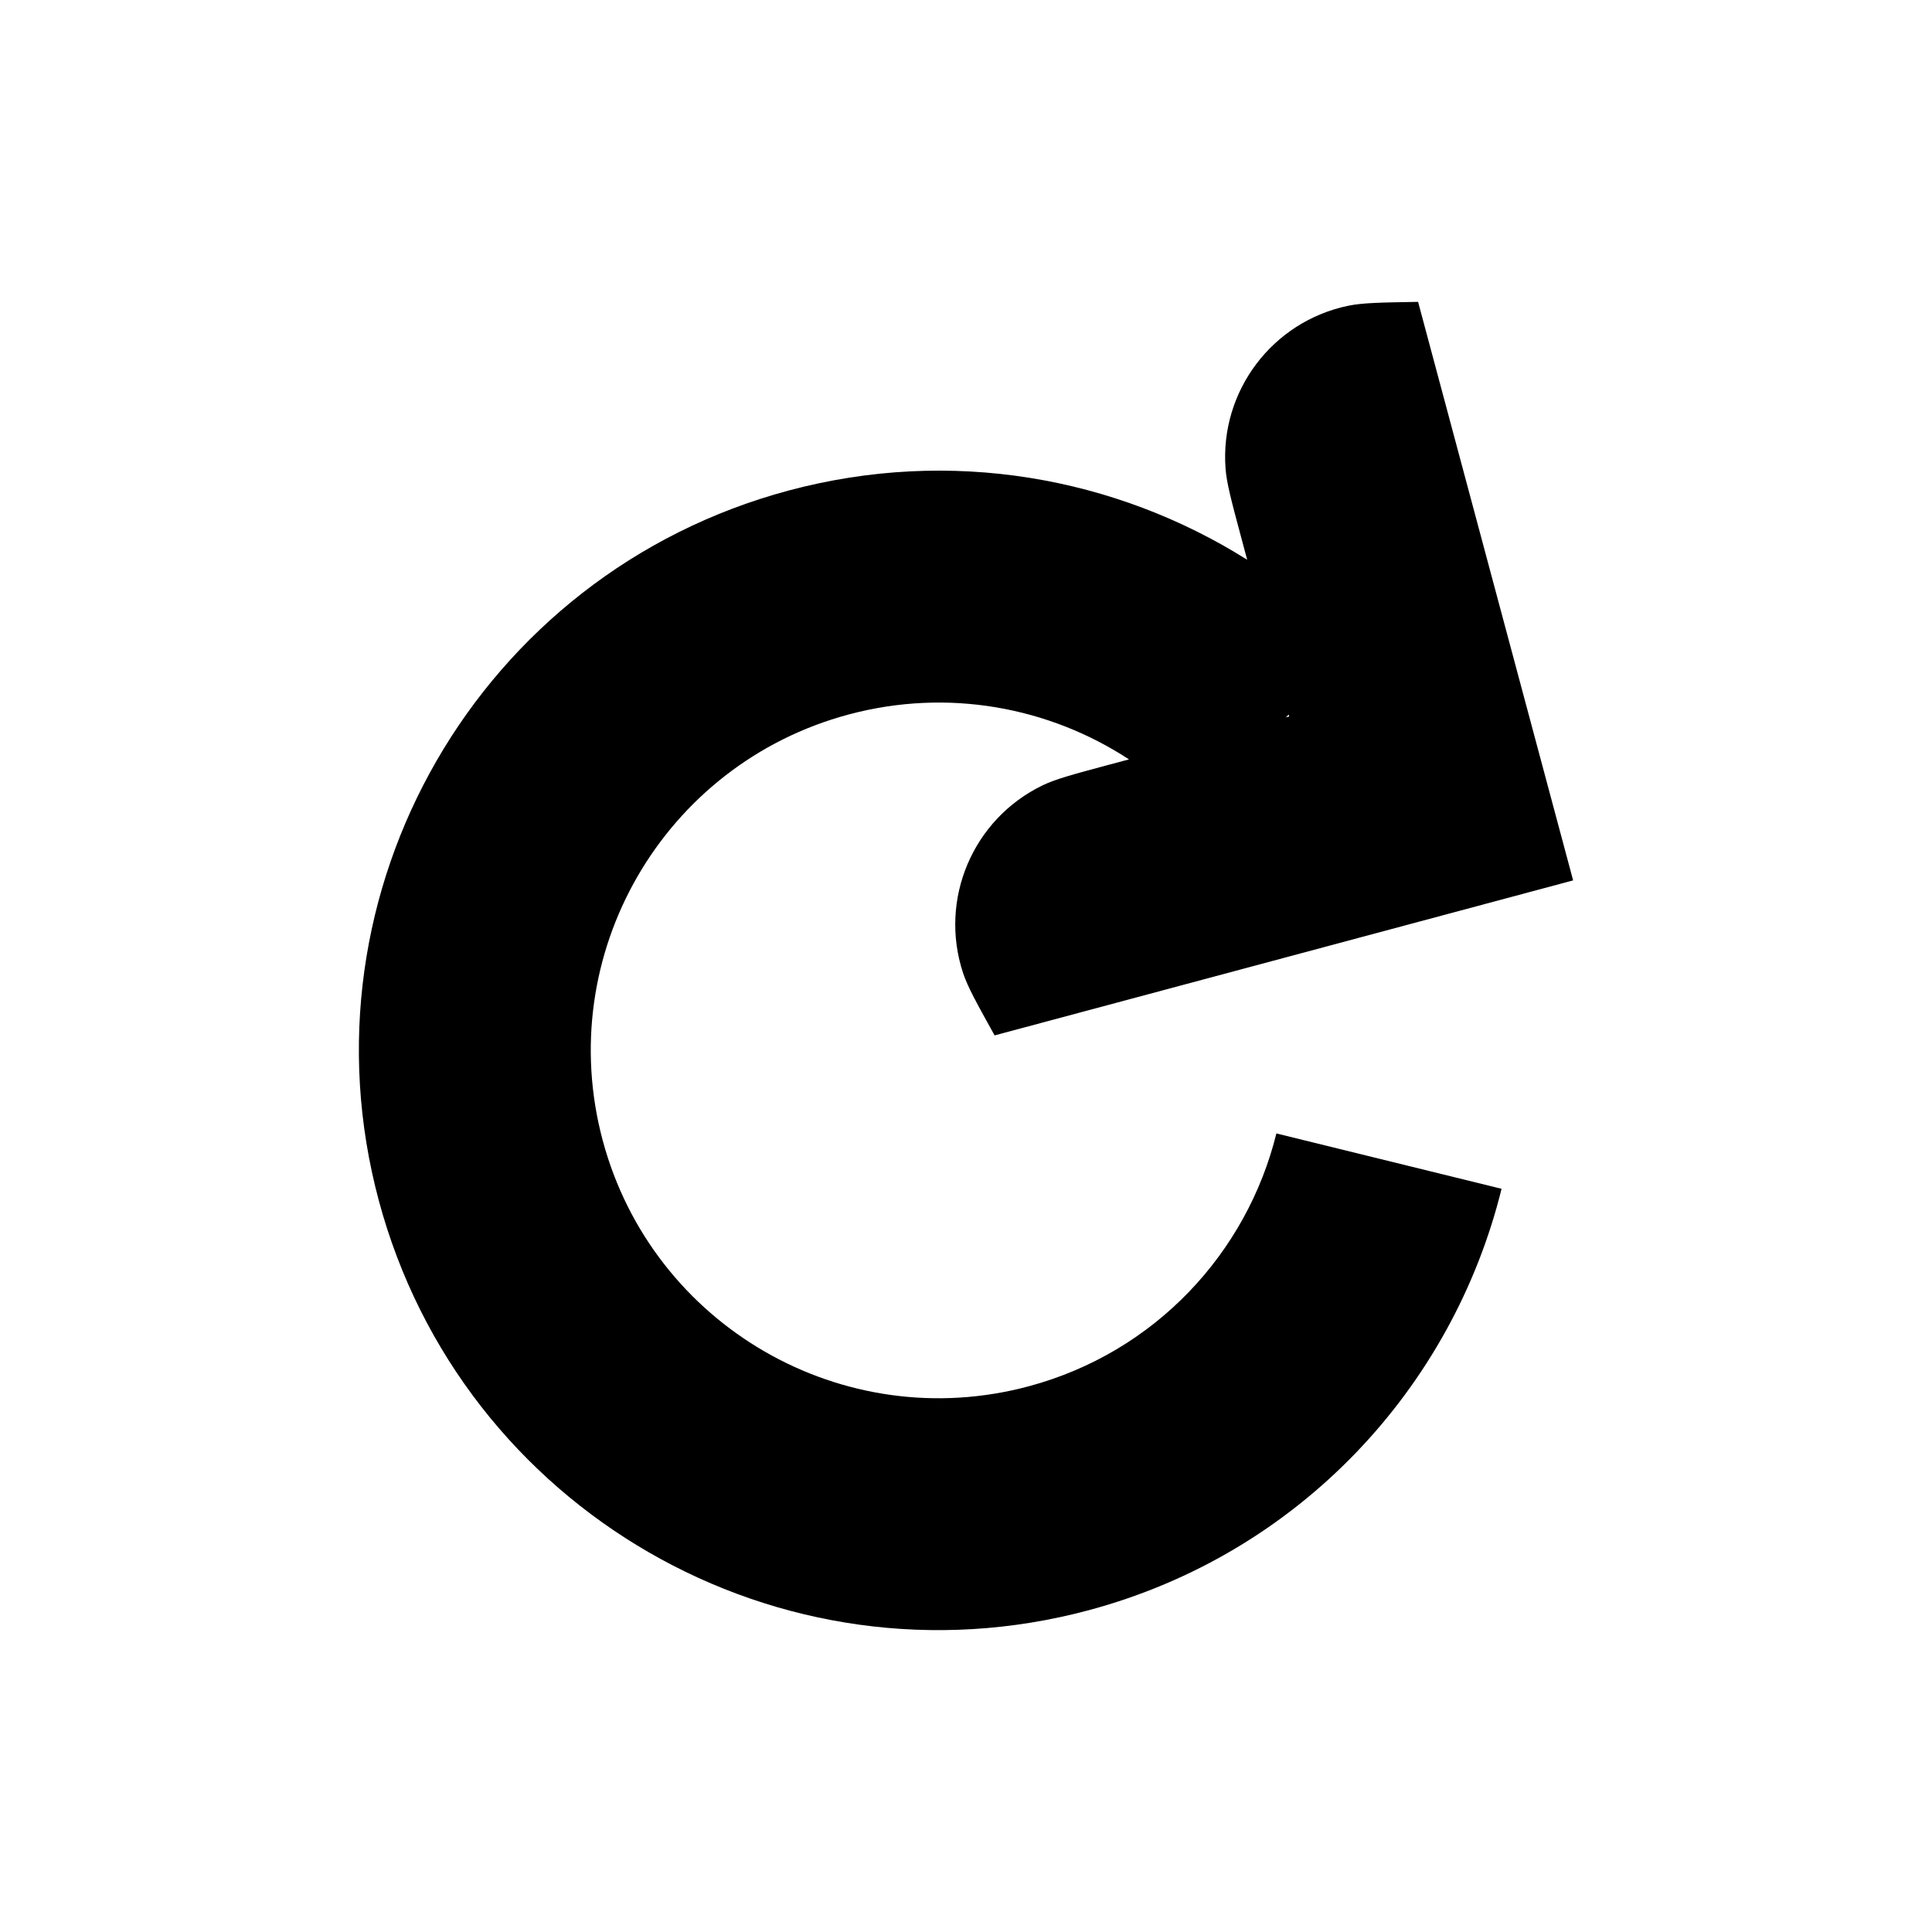
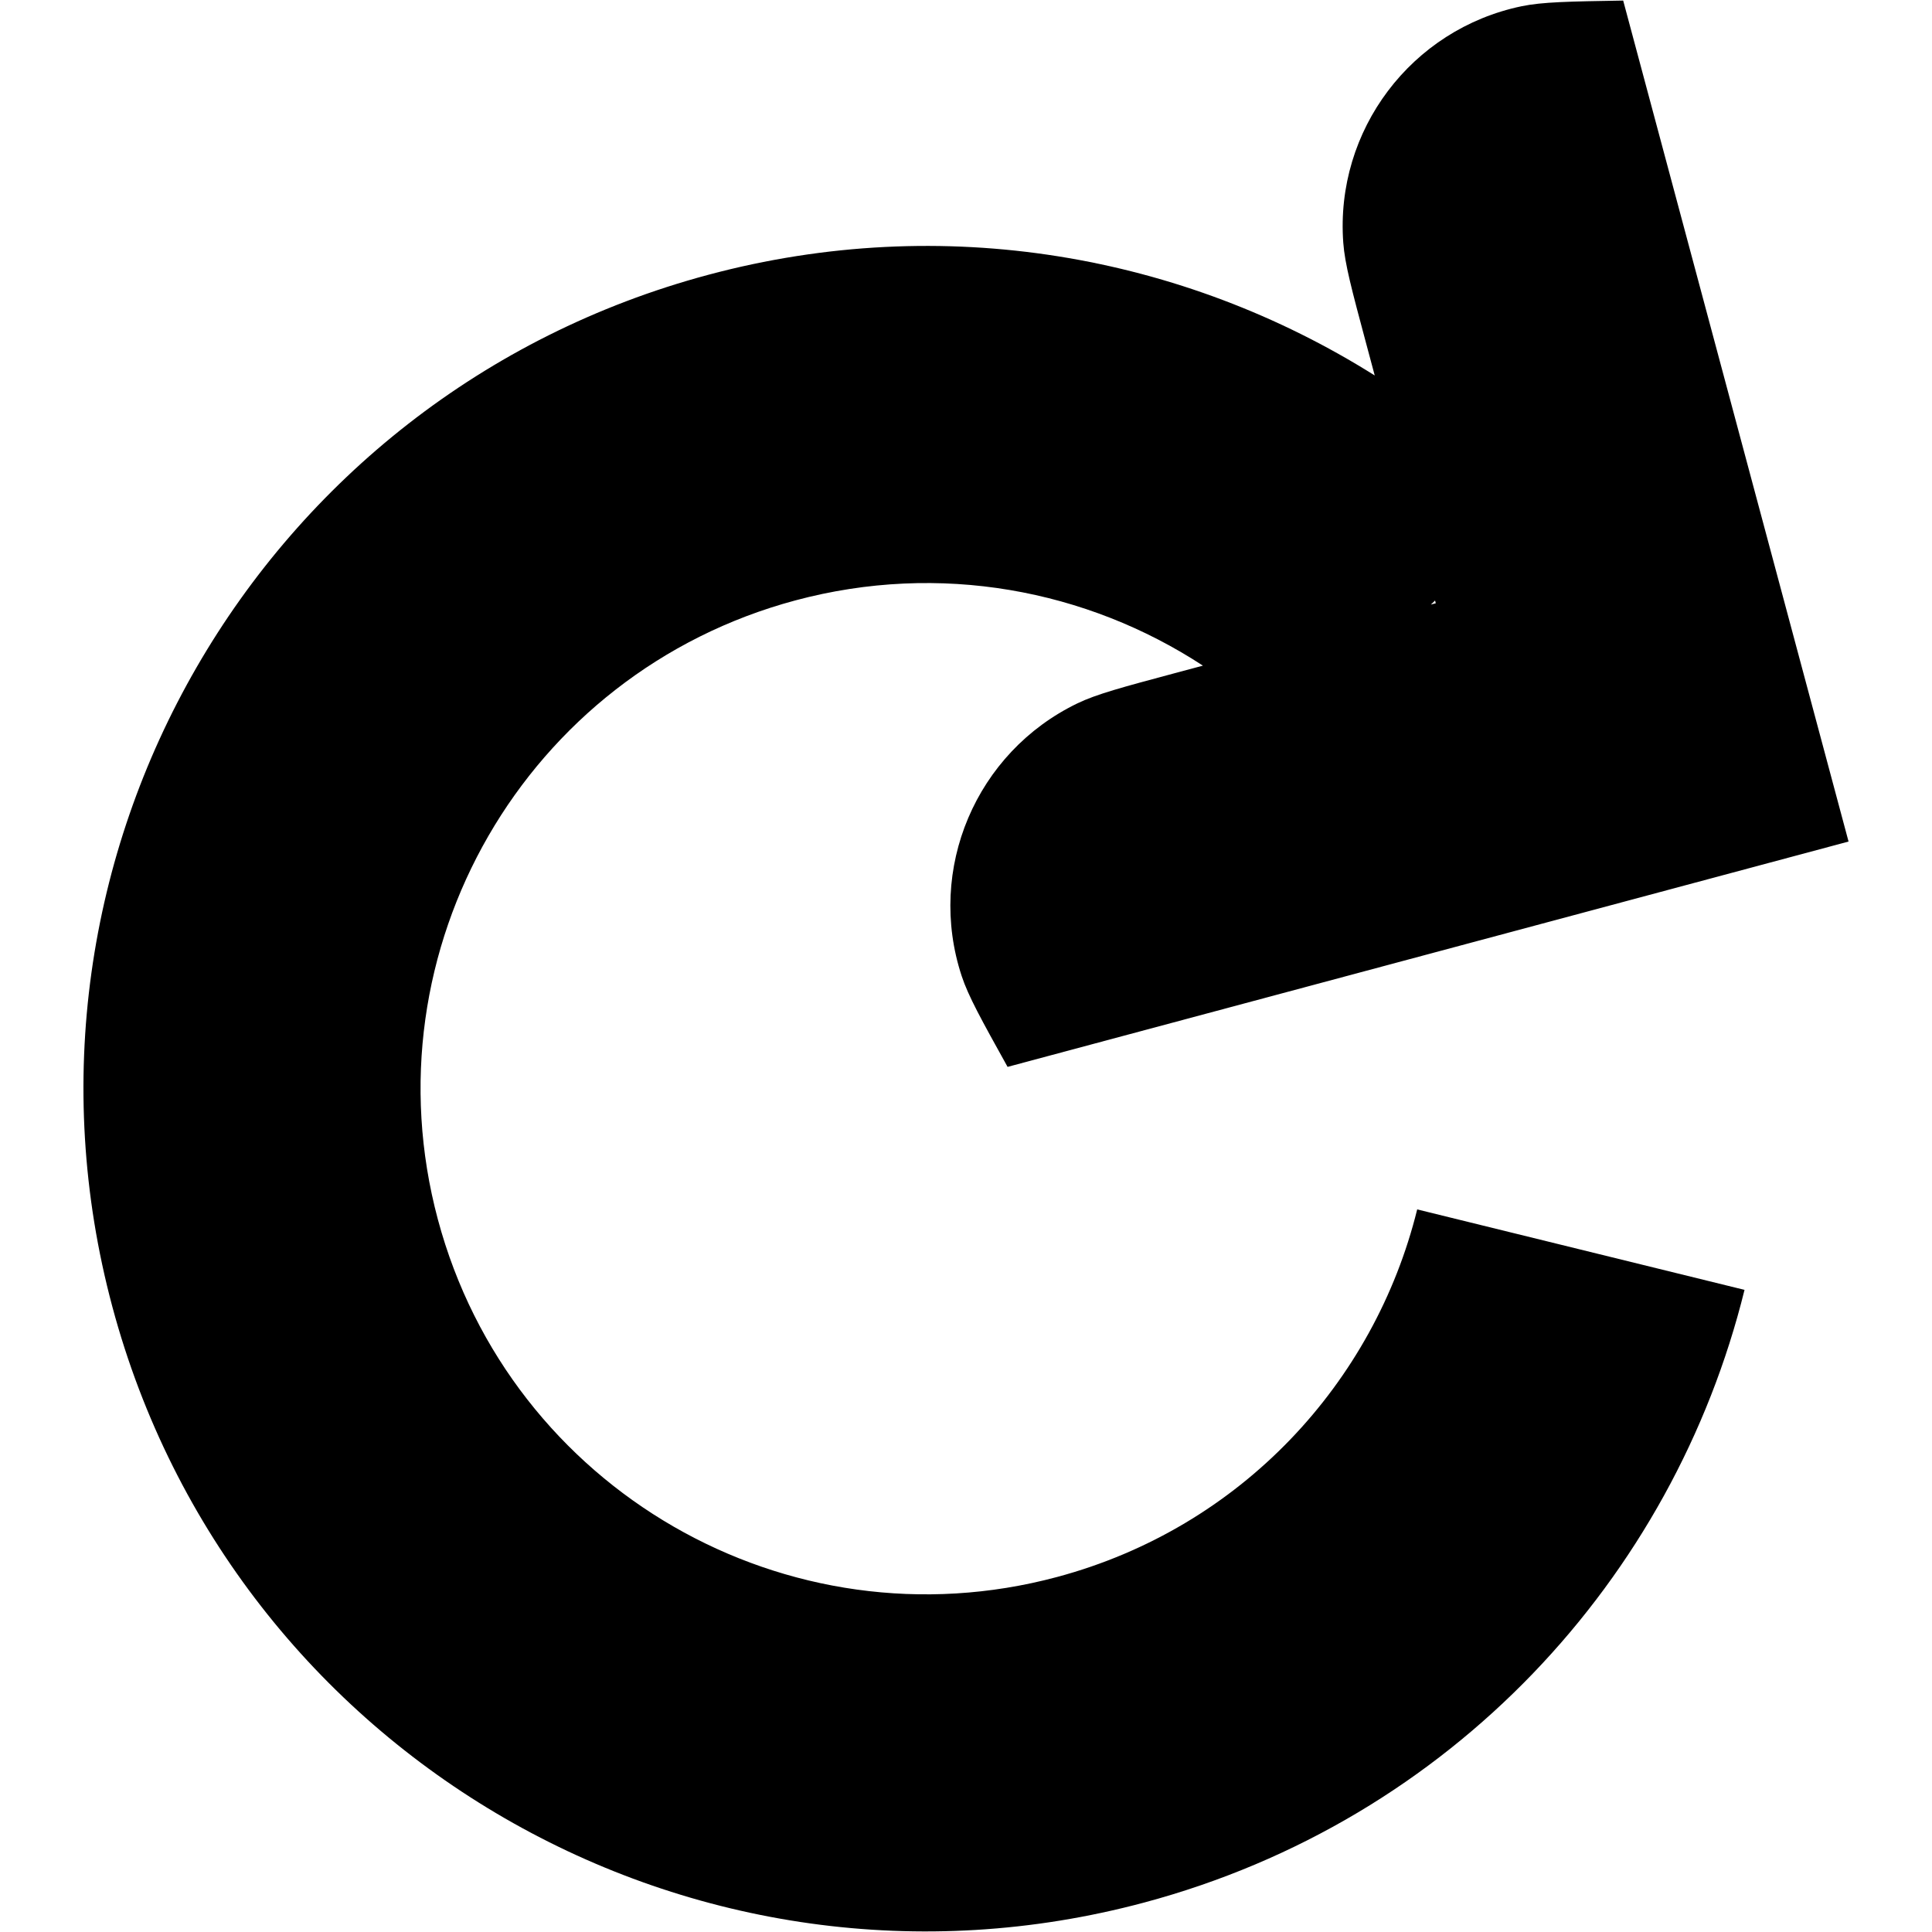
<svg xmlns="http://www.w3.org/2000/svg" width="700pt" height="700pt" version="1.1" viewBox="0 0 700 700" id="svg4">
  <defs id="defs8" />
-   <path d="m 569.974,318.981 -209.61,56.164 c -6.519,-11.742 -9.777,-17.613 -11.434,-22.629 -8.801,-26.68 3.527,-55.754 28.828,-67.973 4.758,-2.297 11.242,-4.035 24.215,-7.512 l 7.078,-1.895 c -28.957,-18.93 -65.539,-25.918 -101.58,-16.262 -67.219,18.012 -107.11,87.102 -89.098,154.32 18.012,67.215 87.102,107.11 154.32,89.094 45.945,-12.312 79.121,-48.488 89.766,-91.621 l 81.586,20.055 c -17.738,71.887 -73.035,132.18 -149.61,152.7 -112.03,30.02 -227.18,-36.465 -257.2,-148.49 -30.02,-112.03 36.465,-227.18 148.49,-257.2 58.773,-15.75 118.4,-4.938 166.15,25.078 l -2.238,-8.352 c -3.477,-12.973 -5.215,-19.457 -5.602,-24.727 -2.07,-28.016 16.945,-53.23 44.449,-58.949 5.176,-1.074 11.887,-1.188 25.316,-1.414 z m -103.06,-60.07 -1.047,1 1.227,-0.324 z" fill-rule="evenodd" id="path2" />
+   <path d="m 669.766,304.909 -304.701,81.643 c -9.477,-17.069 -14.213,-25.603 -16.621,-32.895 -12.793,-38.784 5.127,-81.047 41.906,-98.809 6.916,-3.339 16.342,-5.866 35.2,-10.919 l 10.289,-2.754 C 393.746,213.657 340.568,203.498 288.177,217.535 190.464,243.718 132.476,344.151 158.659,441.863 184.842,539.571 285.276,597.565 382.988,571.375 449.776,553.478 498.002,500.891 513.476,438.19 l 118.598,29.153 C 606.29,571.842 525.907,659.487 414.593,689.316 251.74,732.955 84.351,636.309 40.712,473.463 -2.926,310.61 93.72,143.221 256.566,99.582 342.002,76.687 428.679,92.405 498.091,136.037 l -3.254,-12.14 c -5.054,-18.858 -7.581,-28.284 -8.143,-35.945 -3.01,-40.726 24.632,-77.378 64.614,-85.692 7.524,-1.562 17.28,-1.726 36.801,-2.056 z m -149.814,-87.321 -1.522,1.454 1.783,-0.471 z" fill-rule="evenodd" id="path2" style="stroke-width:1.454" />
</svg>
